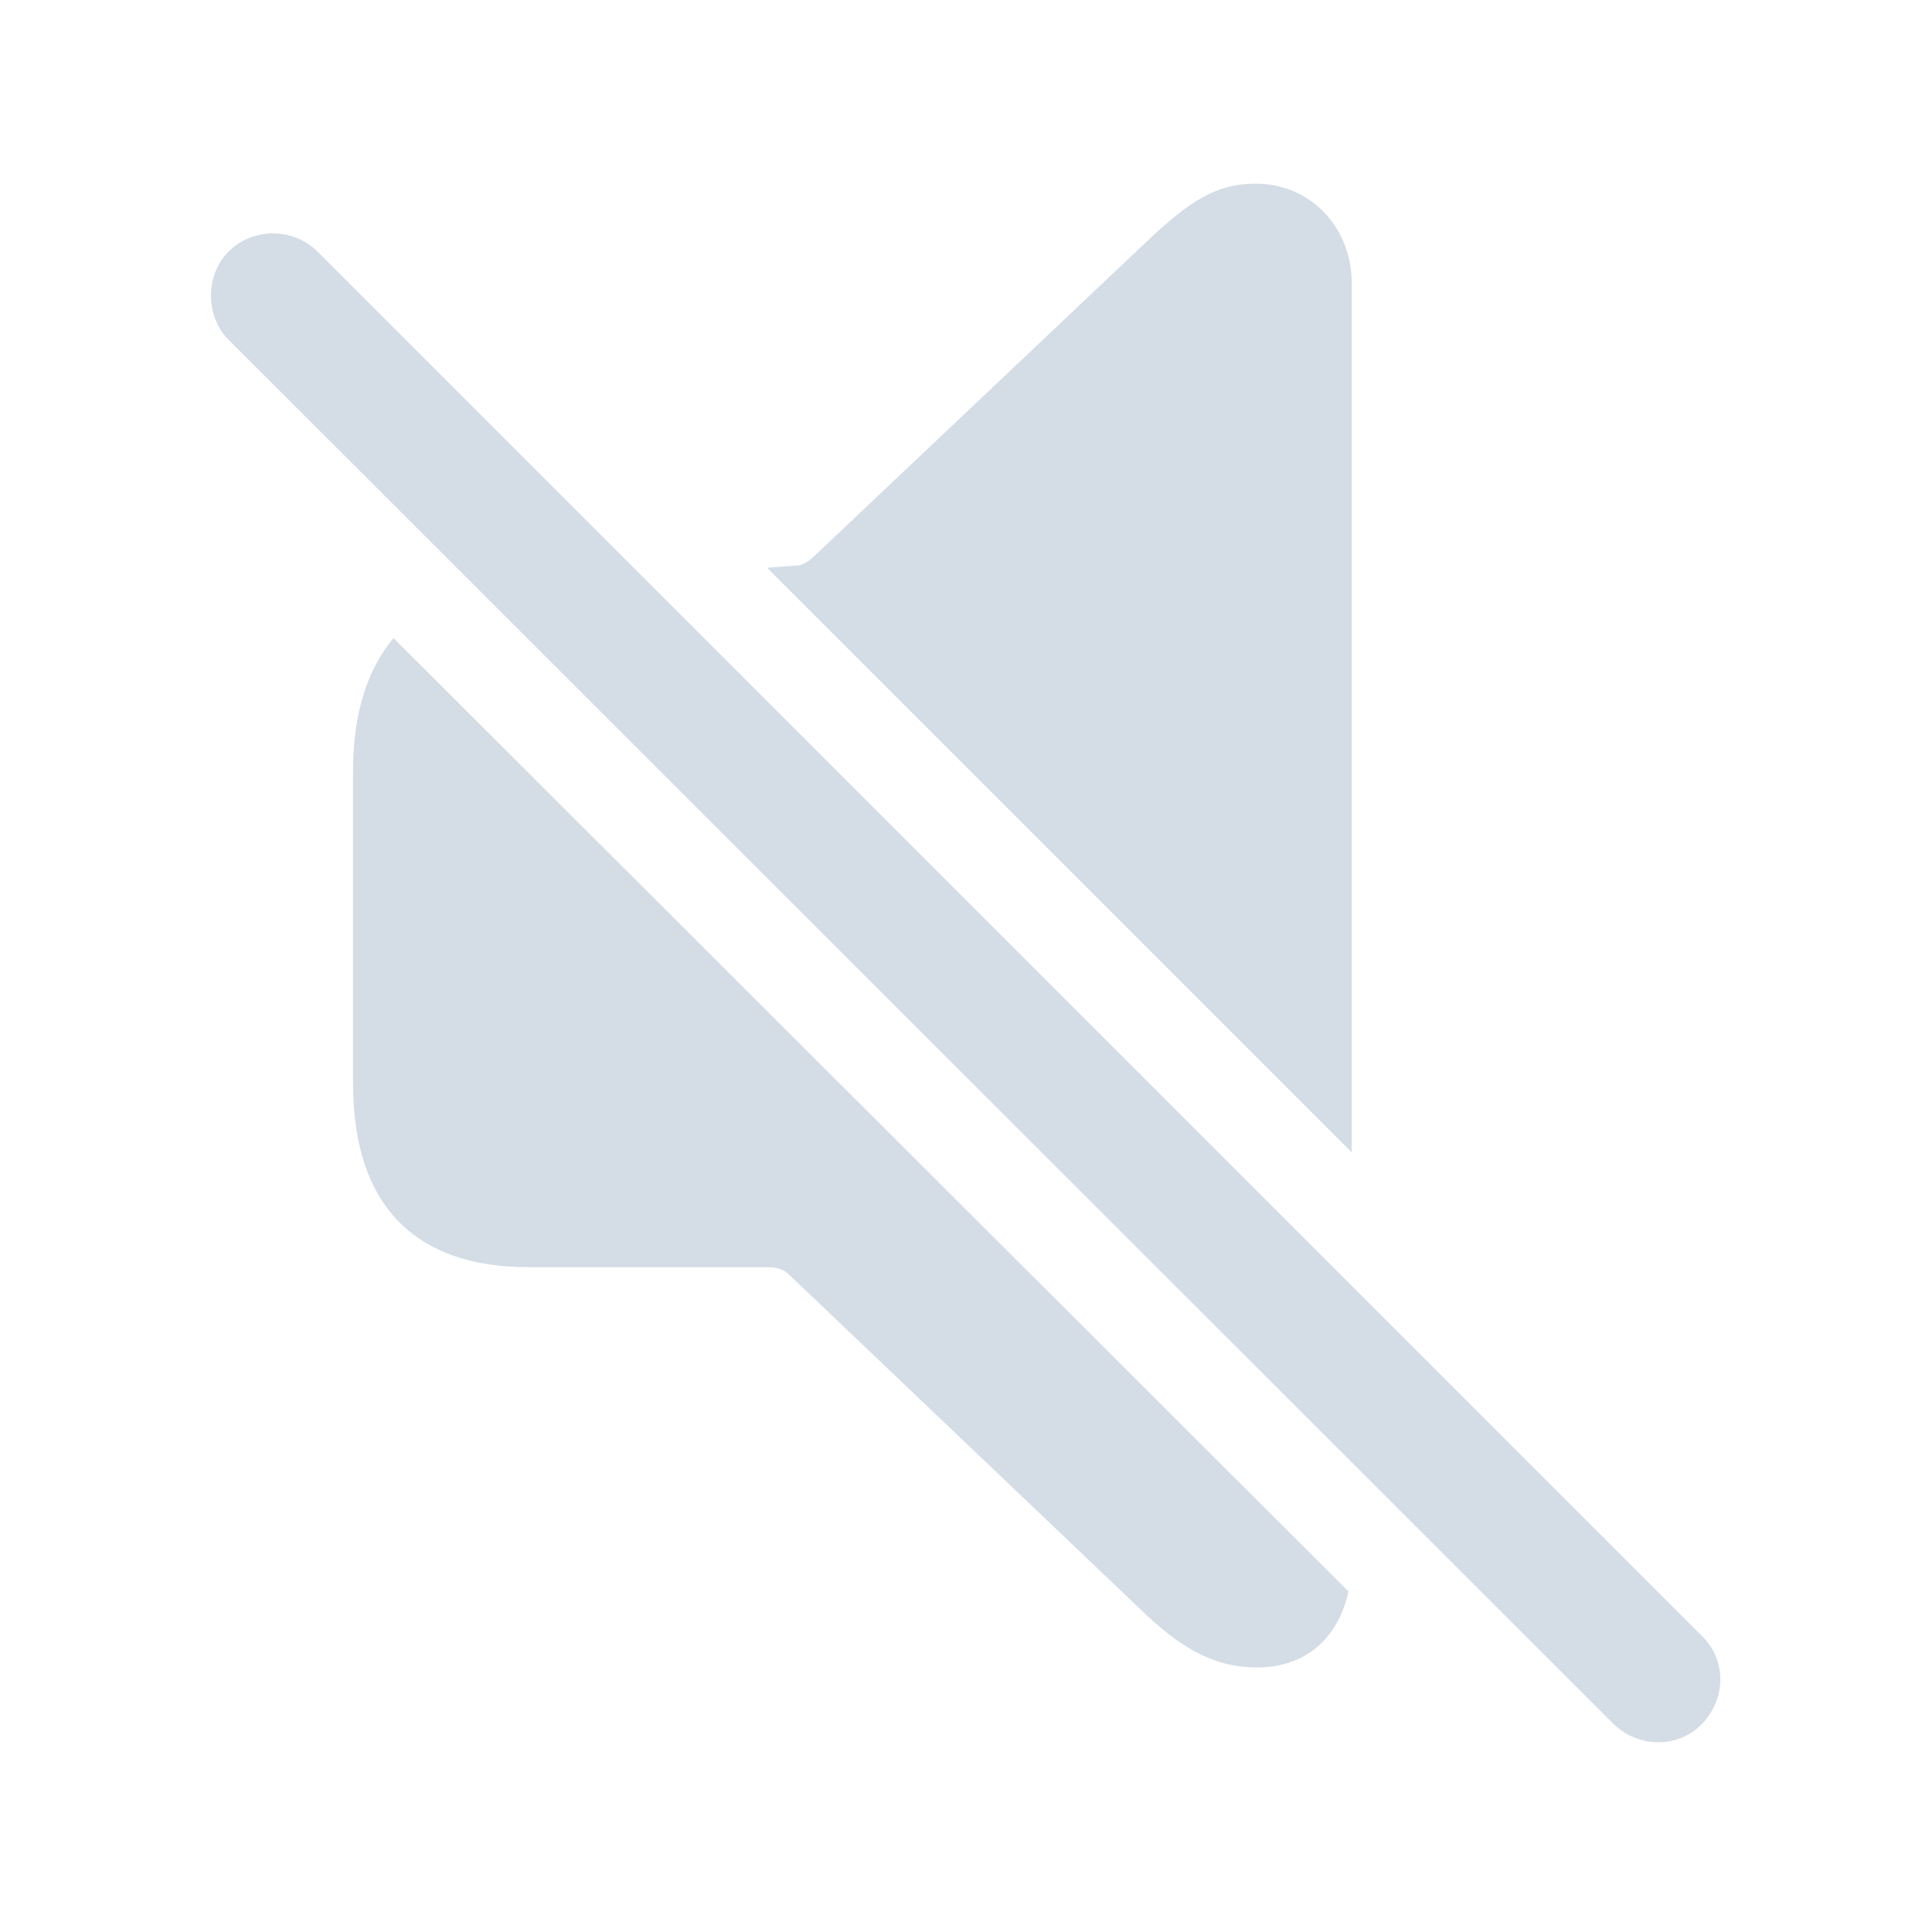
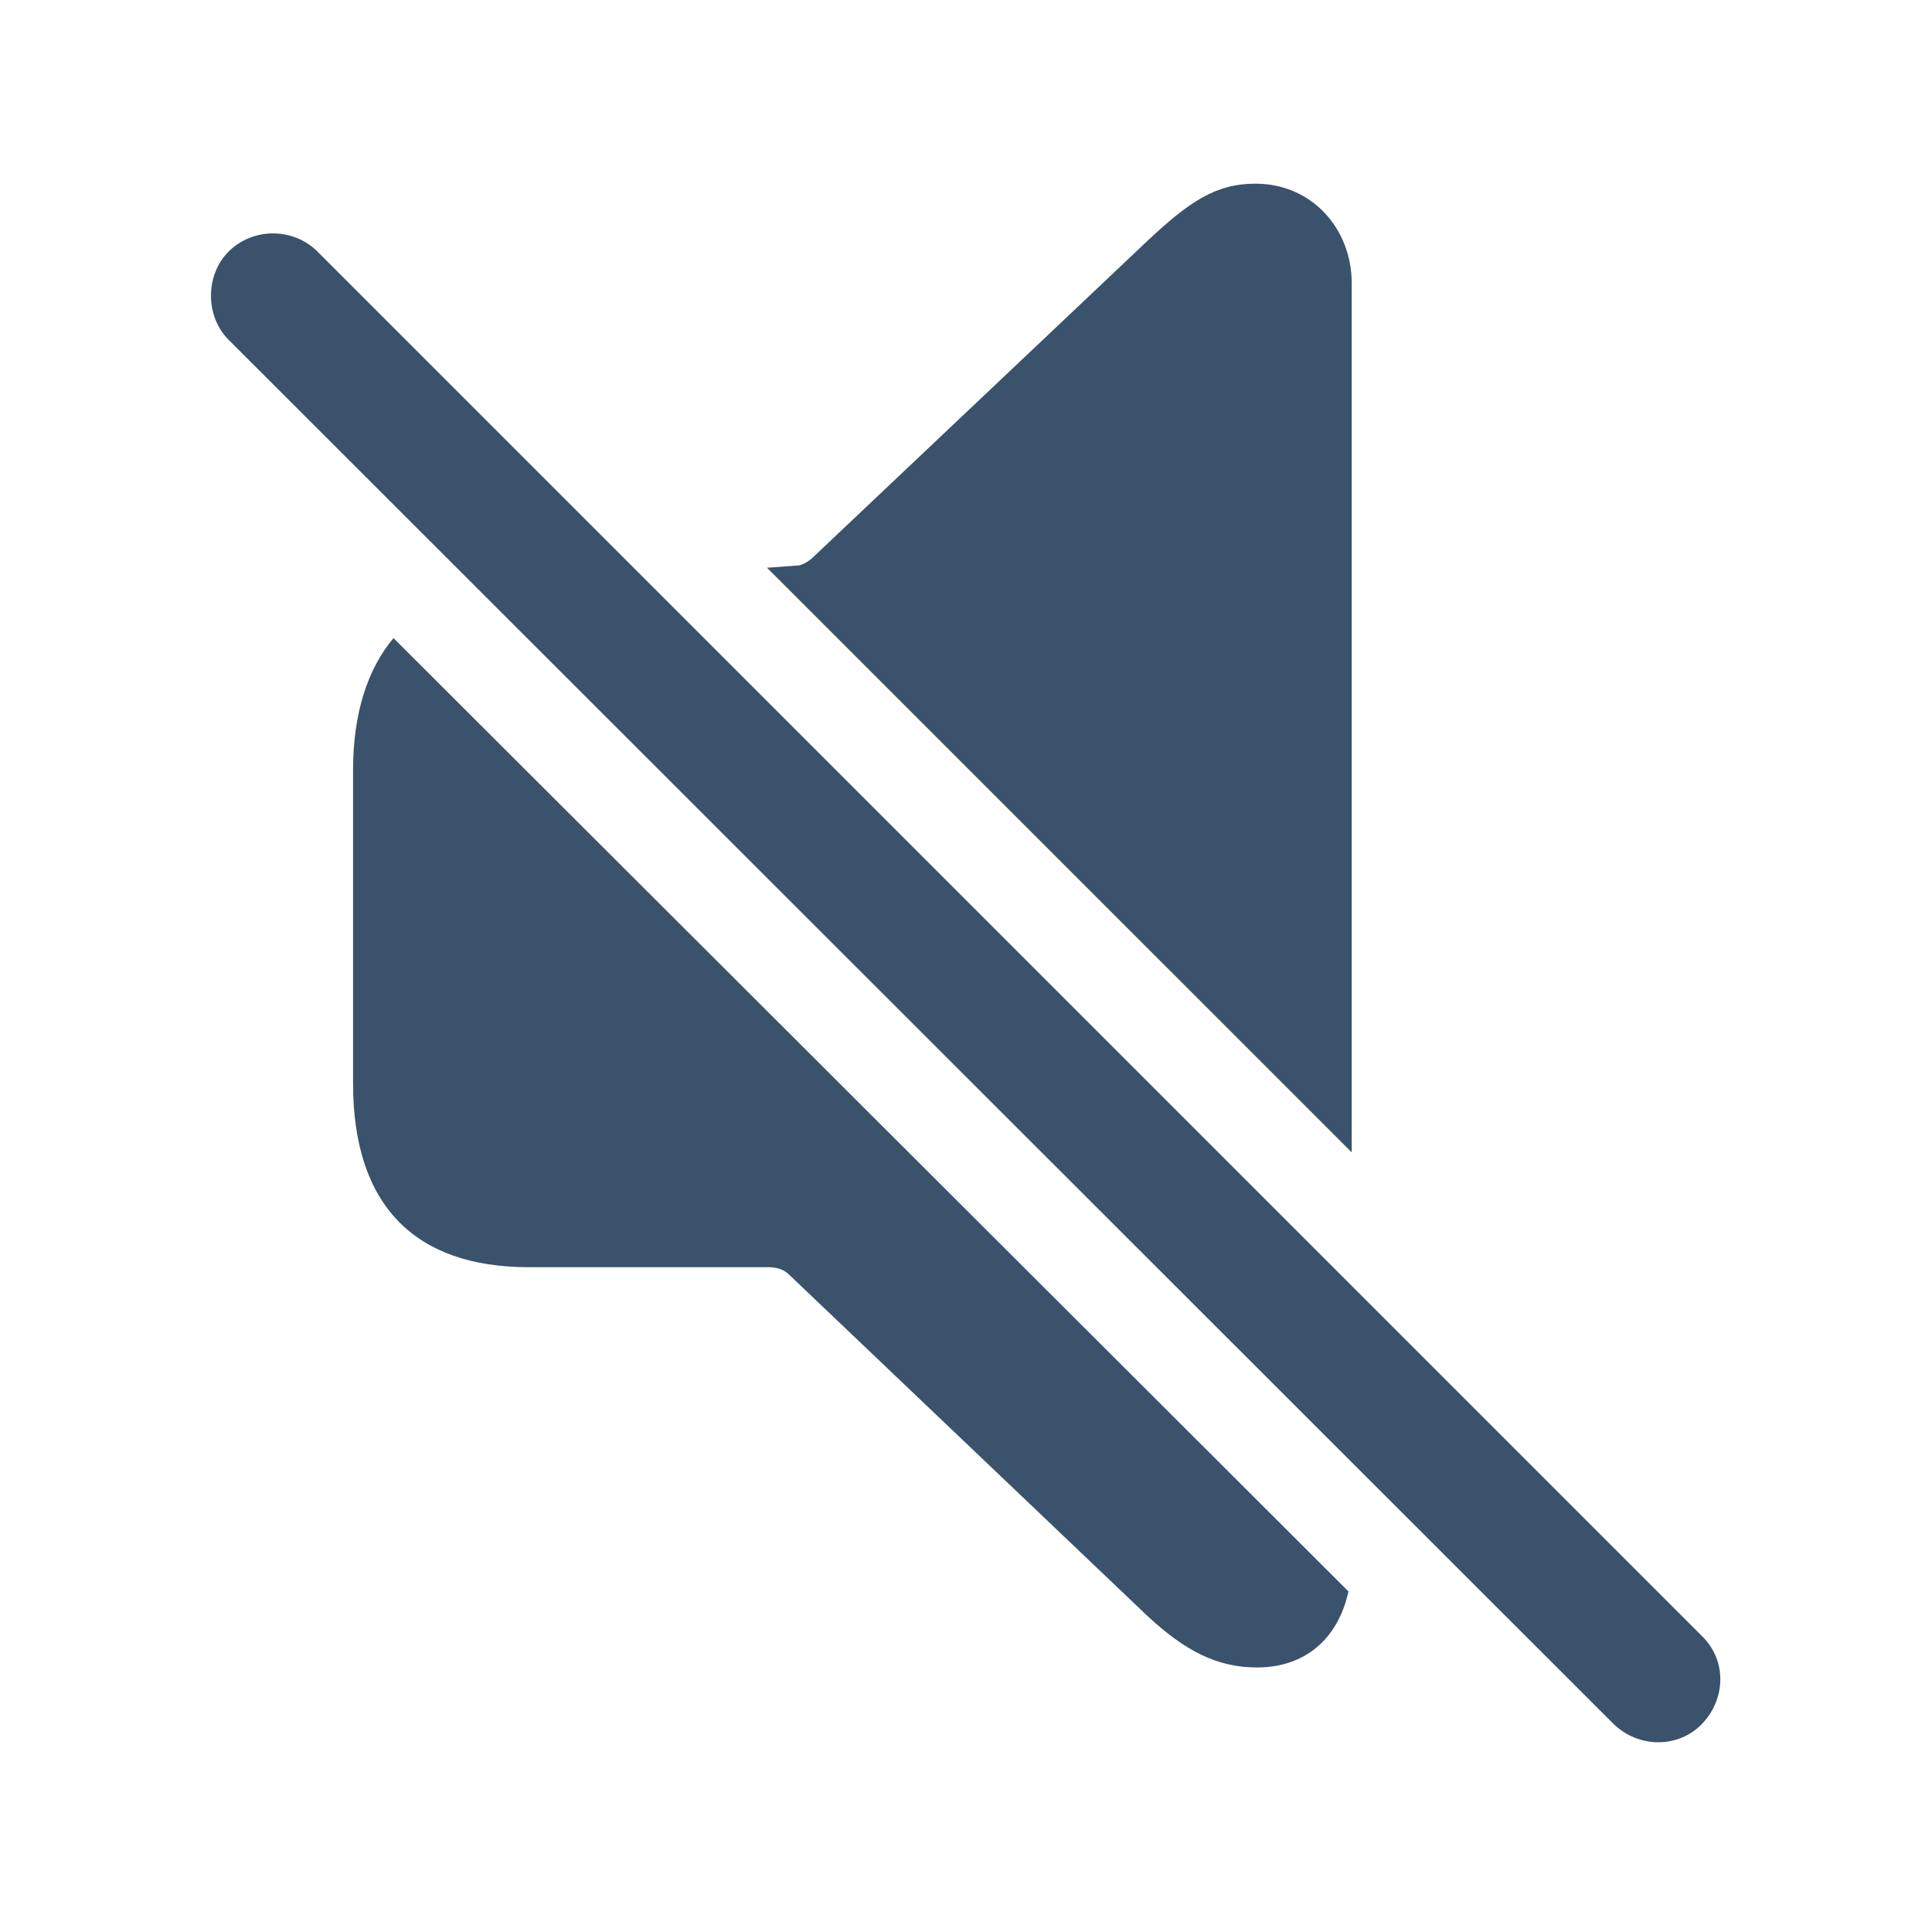
- <svg fill="#D4DCE6" width="120px" height="120px" viewBox="0 0 56 56">
+ <svg fill="#3A526B" width="120px" height="120px" viewBox="0 0 56 56">
  <path d="M 39.18 33.402 L 39.18 8.207 C 39.18 6.637 38.031 5.324 36.391 5.324 C 35.242 5.324 34.469 5.84 33.227 7.012 L 23.617 16.105 C 23.477 16.246 23.336 16.34 23.172 16.387 L 22.234 16.457 Z M 46.773 49.973 C 47.5 50.676 48.648 50.676 49.328 49.973 C 50.031 49.246 50.055 48.121 49.328 47.418 L 9.203 7.293 C 8.5 6.59 7.328 6.59 6.625 7.293 C 5.945 7.973 5.945 9.168 6.625 9.848 Z M 36.437 48.332 C 37.82 48.332 38.781 47.512 39.086 46.129 L 11.406 18.496 C 10.656 19.387 10.234 20.676 10.234 22.316 L 10.234 31.41 C 10.234 34.926 12.015 36.73 15.32 36.73 L 22.281 36.73 C 22.515 36.73 22.727 36.801 22.867 36.941 L 33.227 46.809 C 34.352 47.863 35.289 48.332 36.437 48.332 Z" />
</svg>
